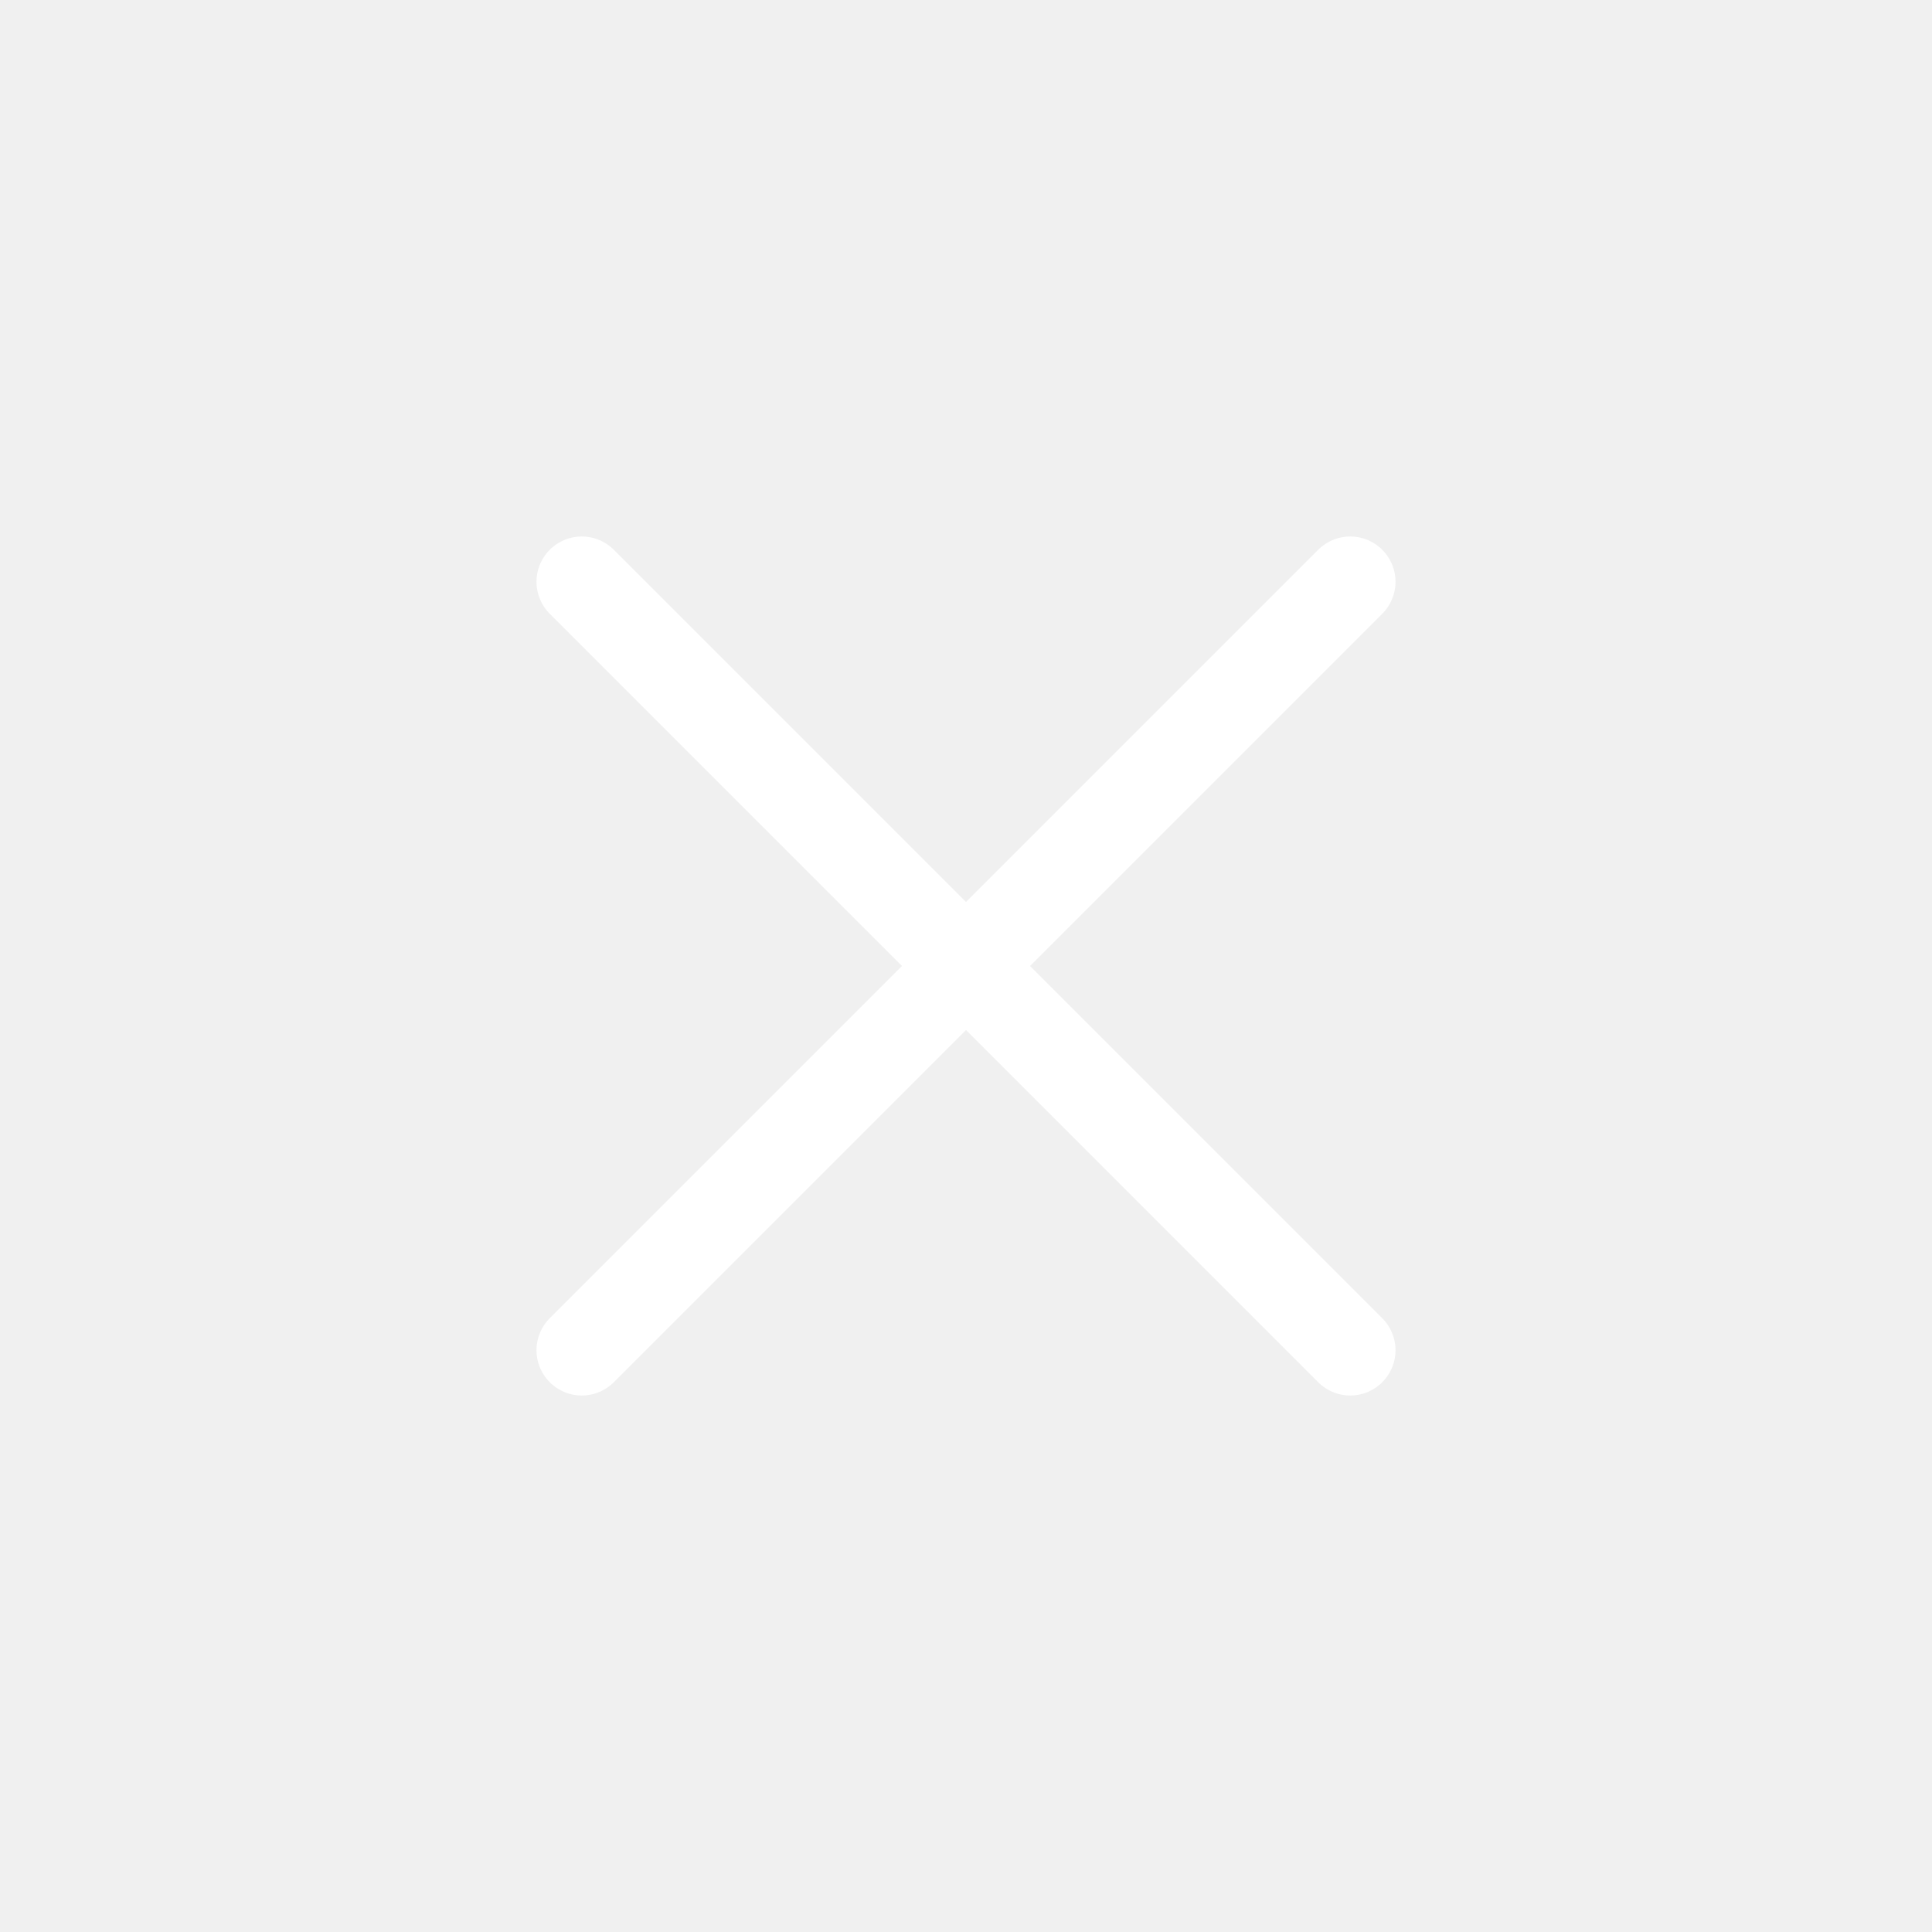
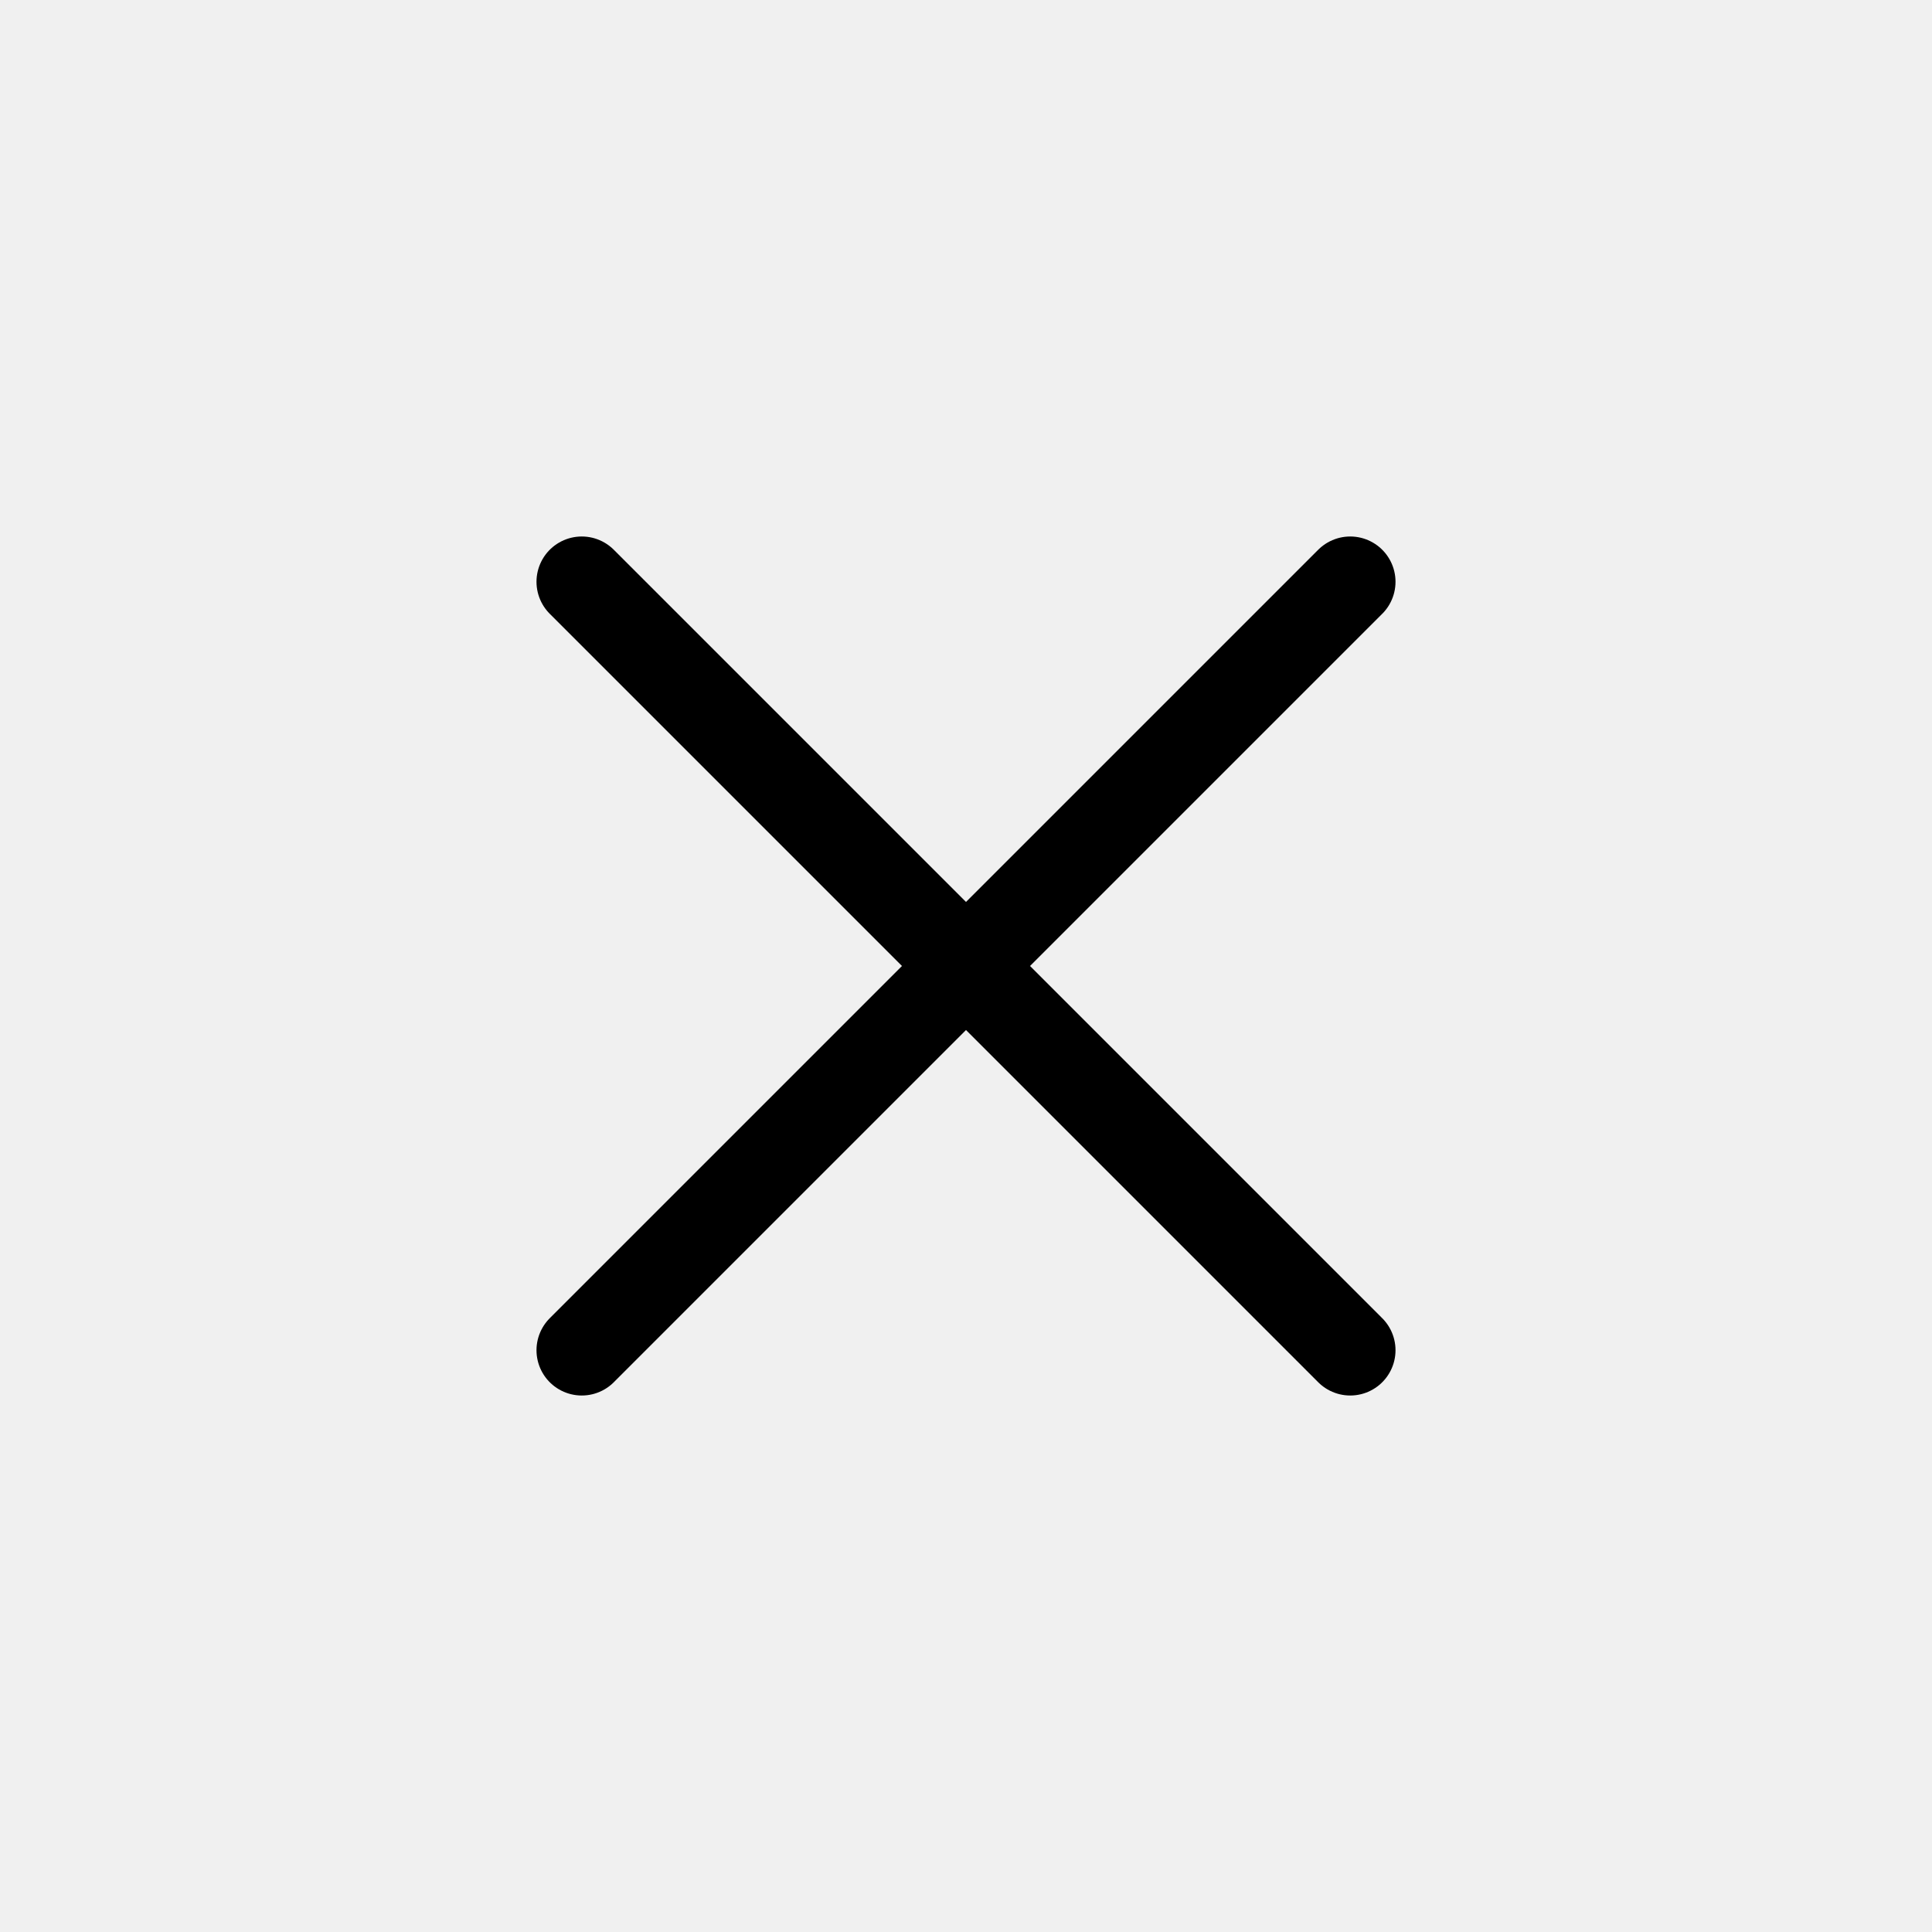
<svg xmlns="http://www.w3.org/2000/svg" width="32" height="32" viewBox="0 0 32 32" fill="none">
-   <path d="M9.636 22.364L22.364 9.636" stroke="white" stroke-width="1.5" stroke-linecap="round" stroke-linejoin="round" />
-   <path d="M22.364 22.364L9.636 9.636" stroke="white" stroke-width="1.5" stroke-linecap="round" stroke-linejoin="round" />
+   <path d="M9.636 22.364L22.364 9.636" stroke="currentColor" stroke-width="1.5" stroke-linecap="round" stroke-linejoin="round" />
+   <path d="M22.364 22.364L9.636 9.636" stroke="currentColor" stroke-width="1.5" stroke-linecap="round" stroke-linejoin="round" />
</svg>
